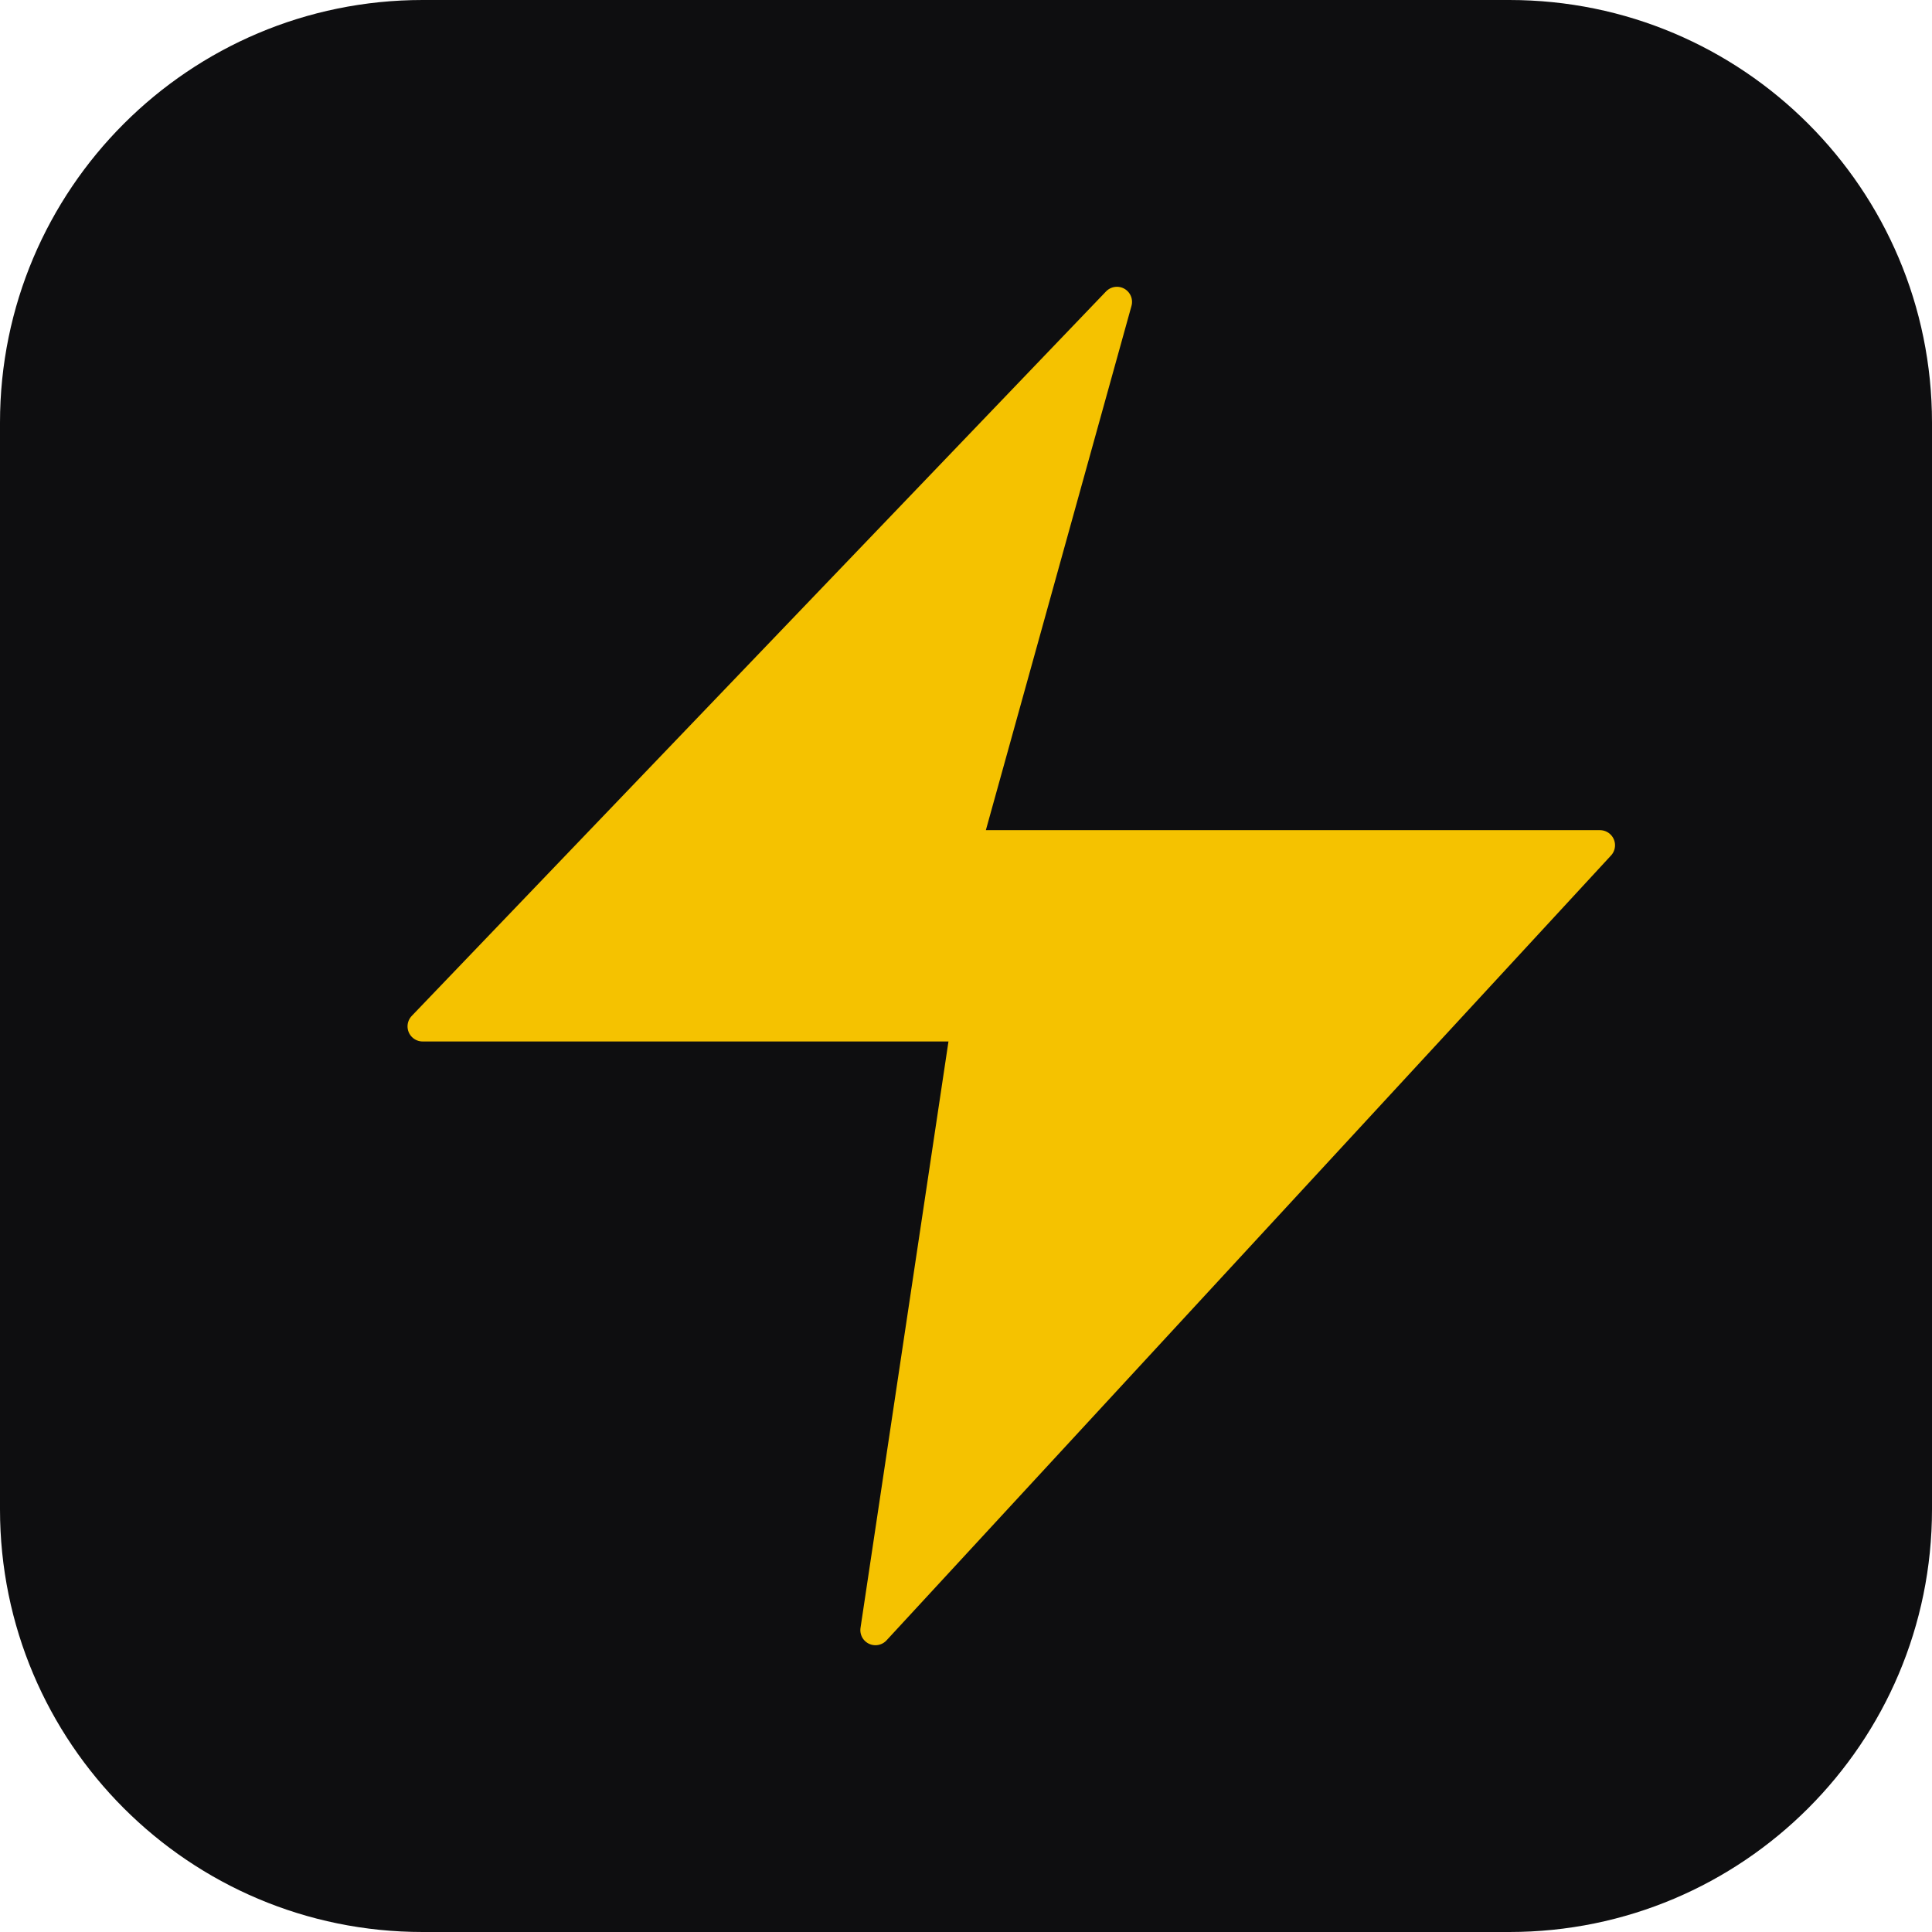
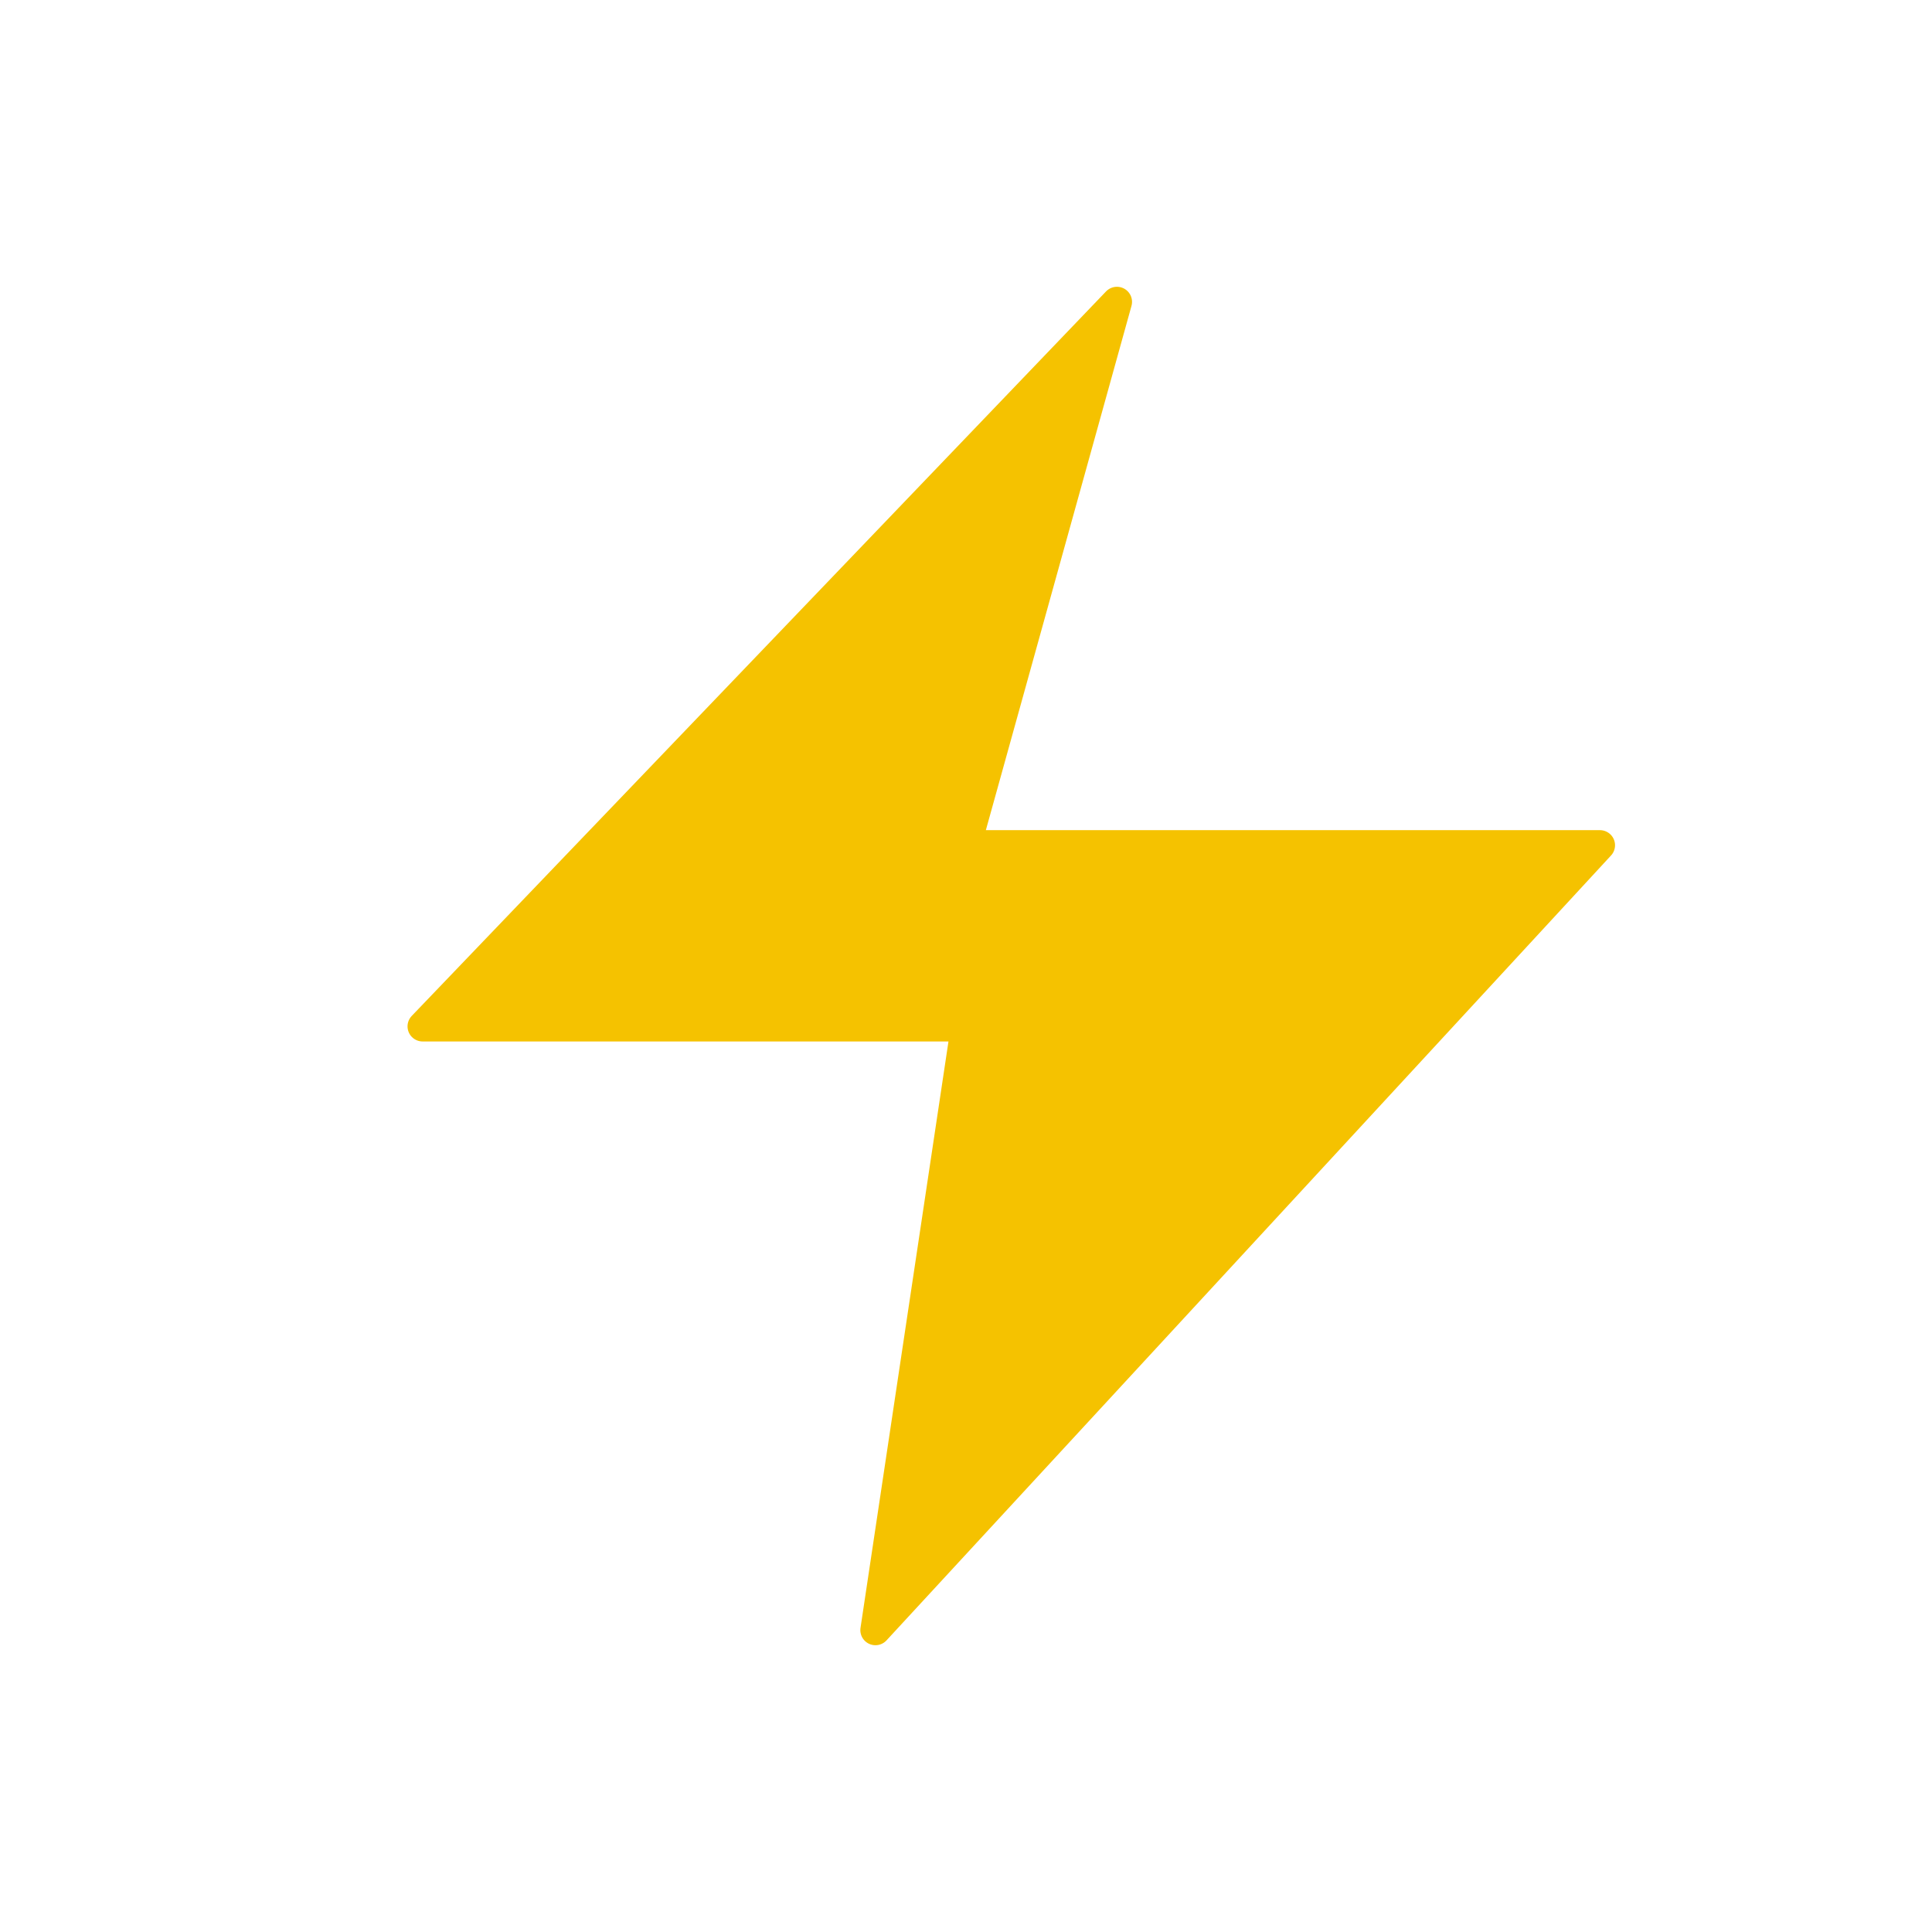
<svg xmlns="http://www.w3.org/2000/svg" viewBox="0 0 64 64" width="64" height="64">
-   <rect width="64" height="64" rx="14" fill="#0E0E10" />
  <polygon points="37,10 14,34 32,34 29,54 53,28 32,28" fill="#F5C200" stroke="#F5C200" stroke-width="1" stroke-linejoin="round" />
</svg>
